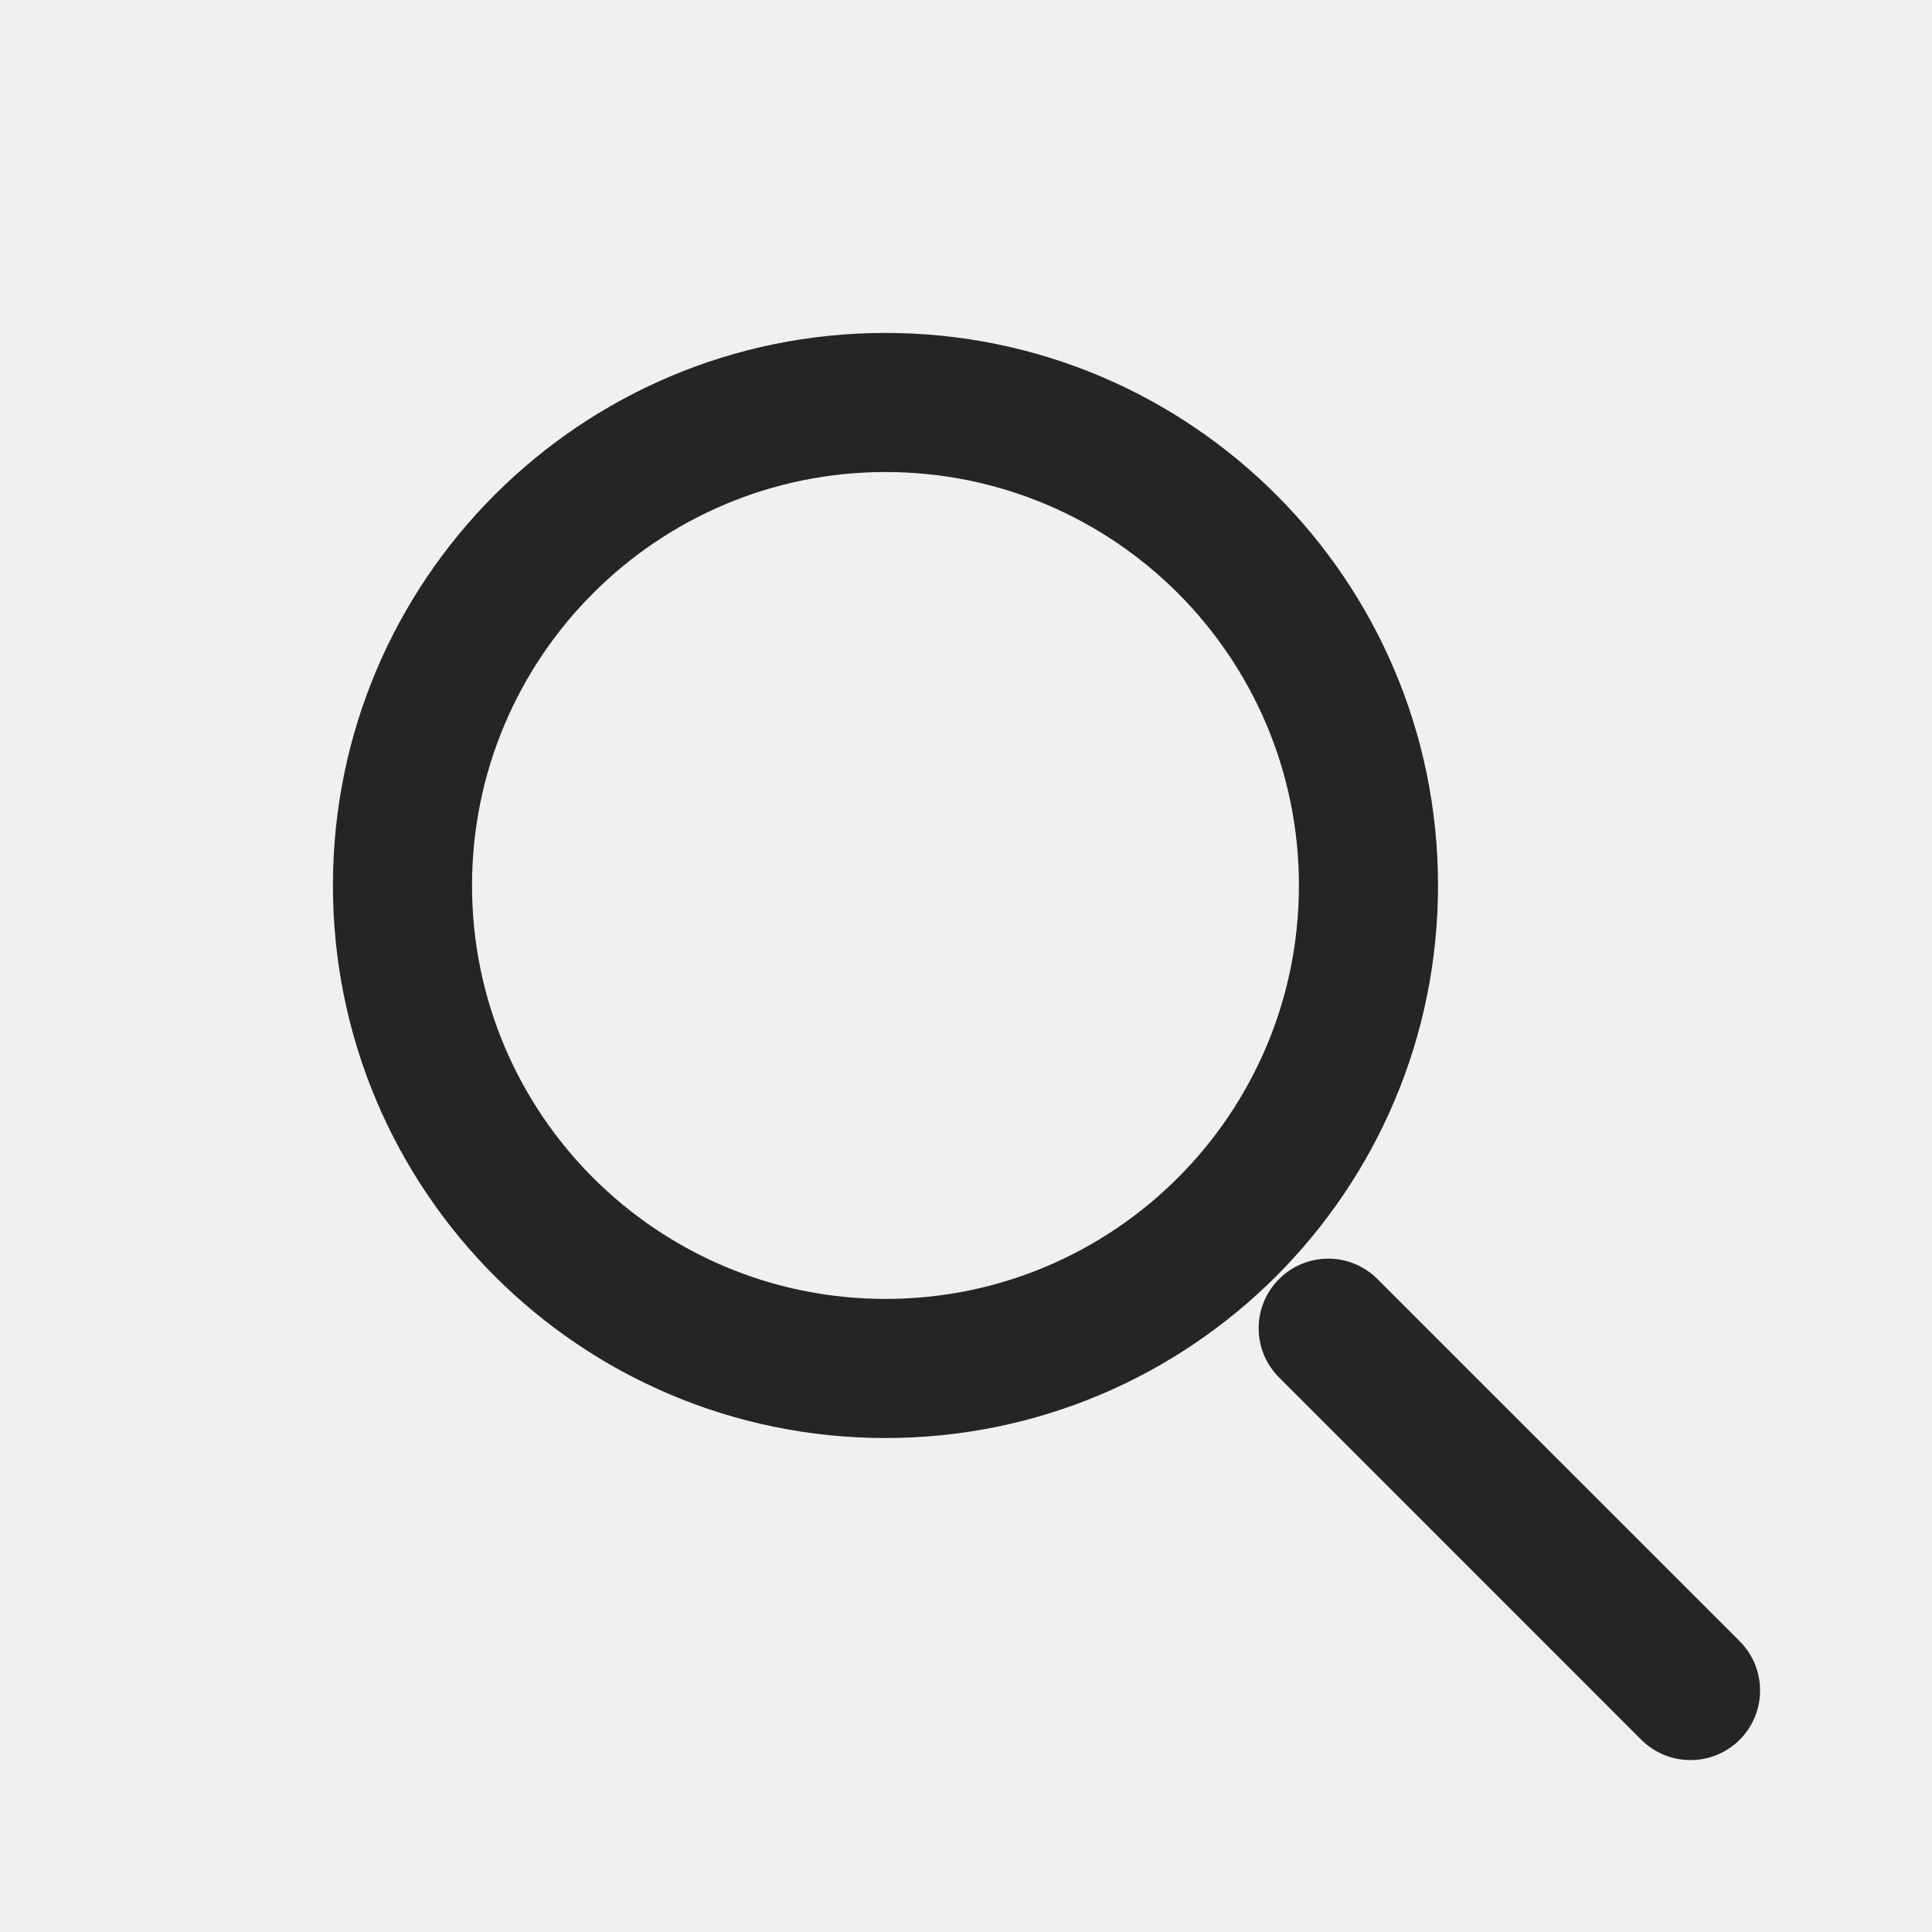
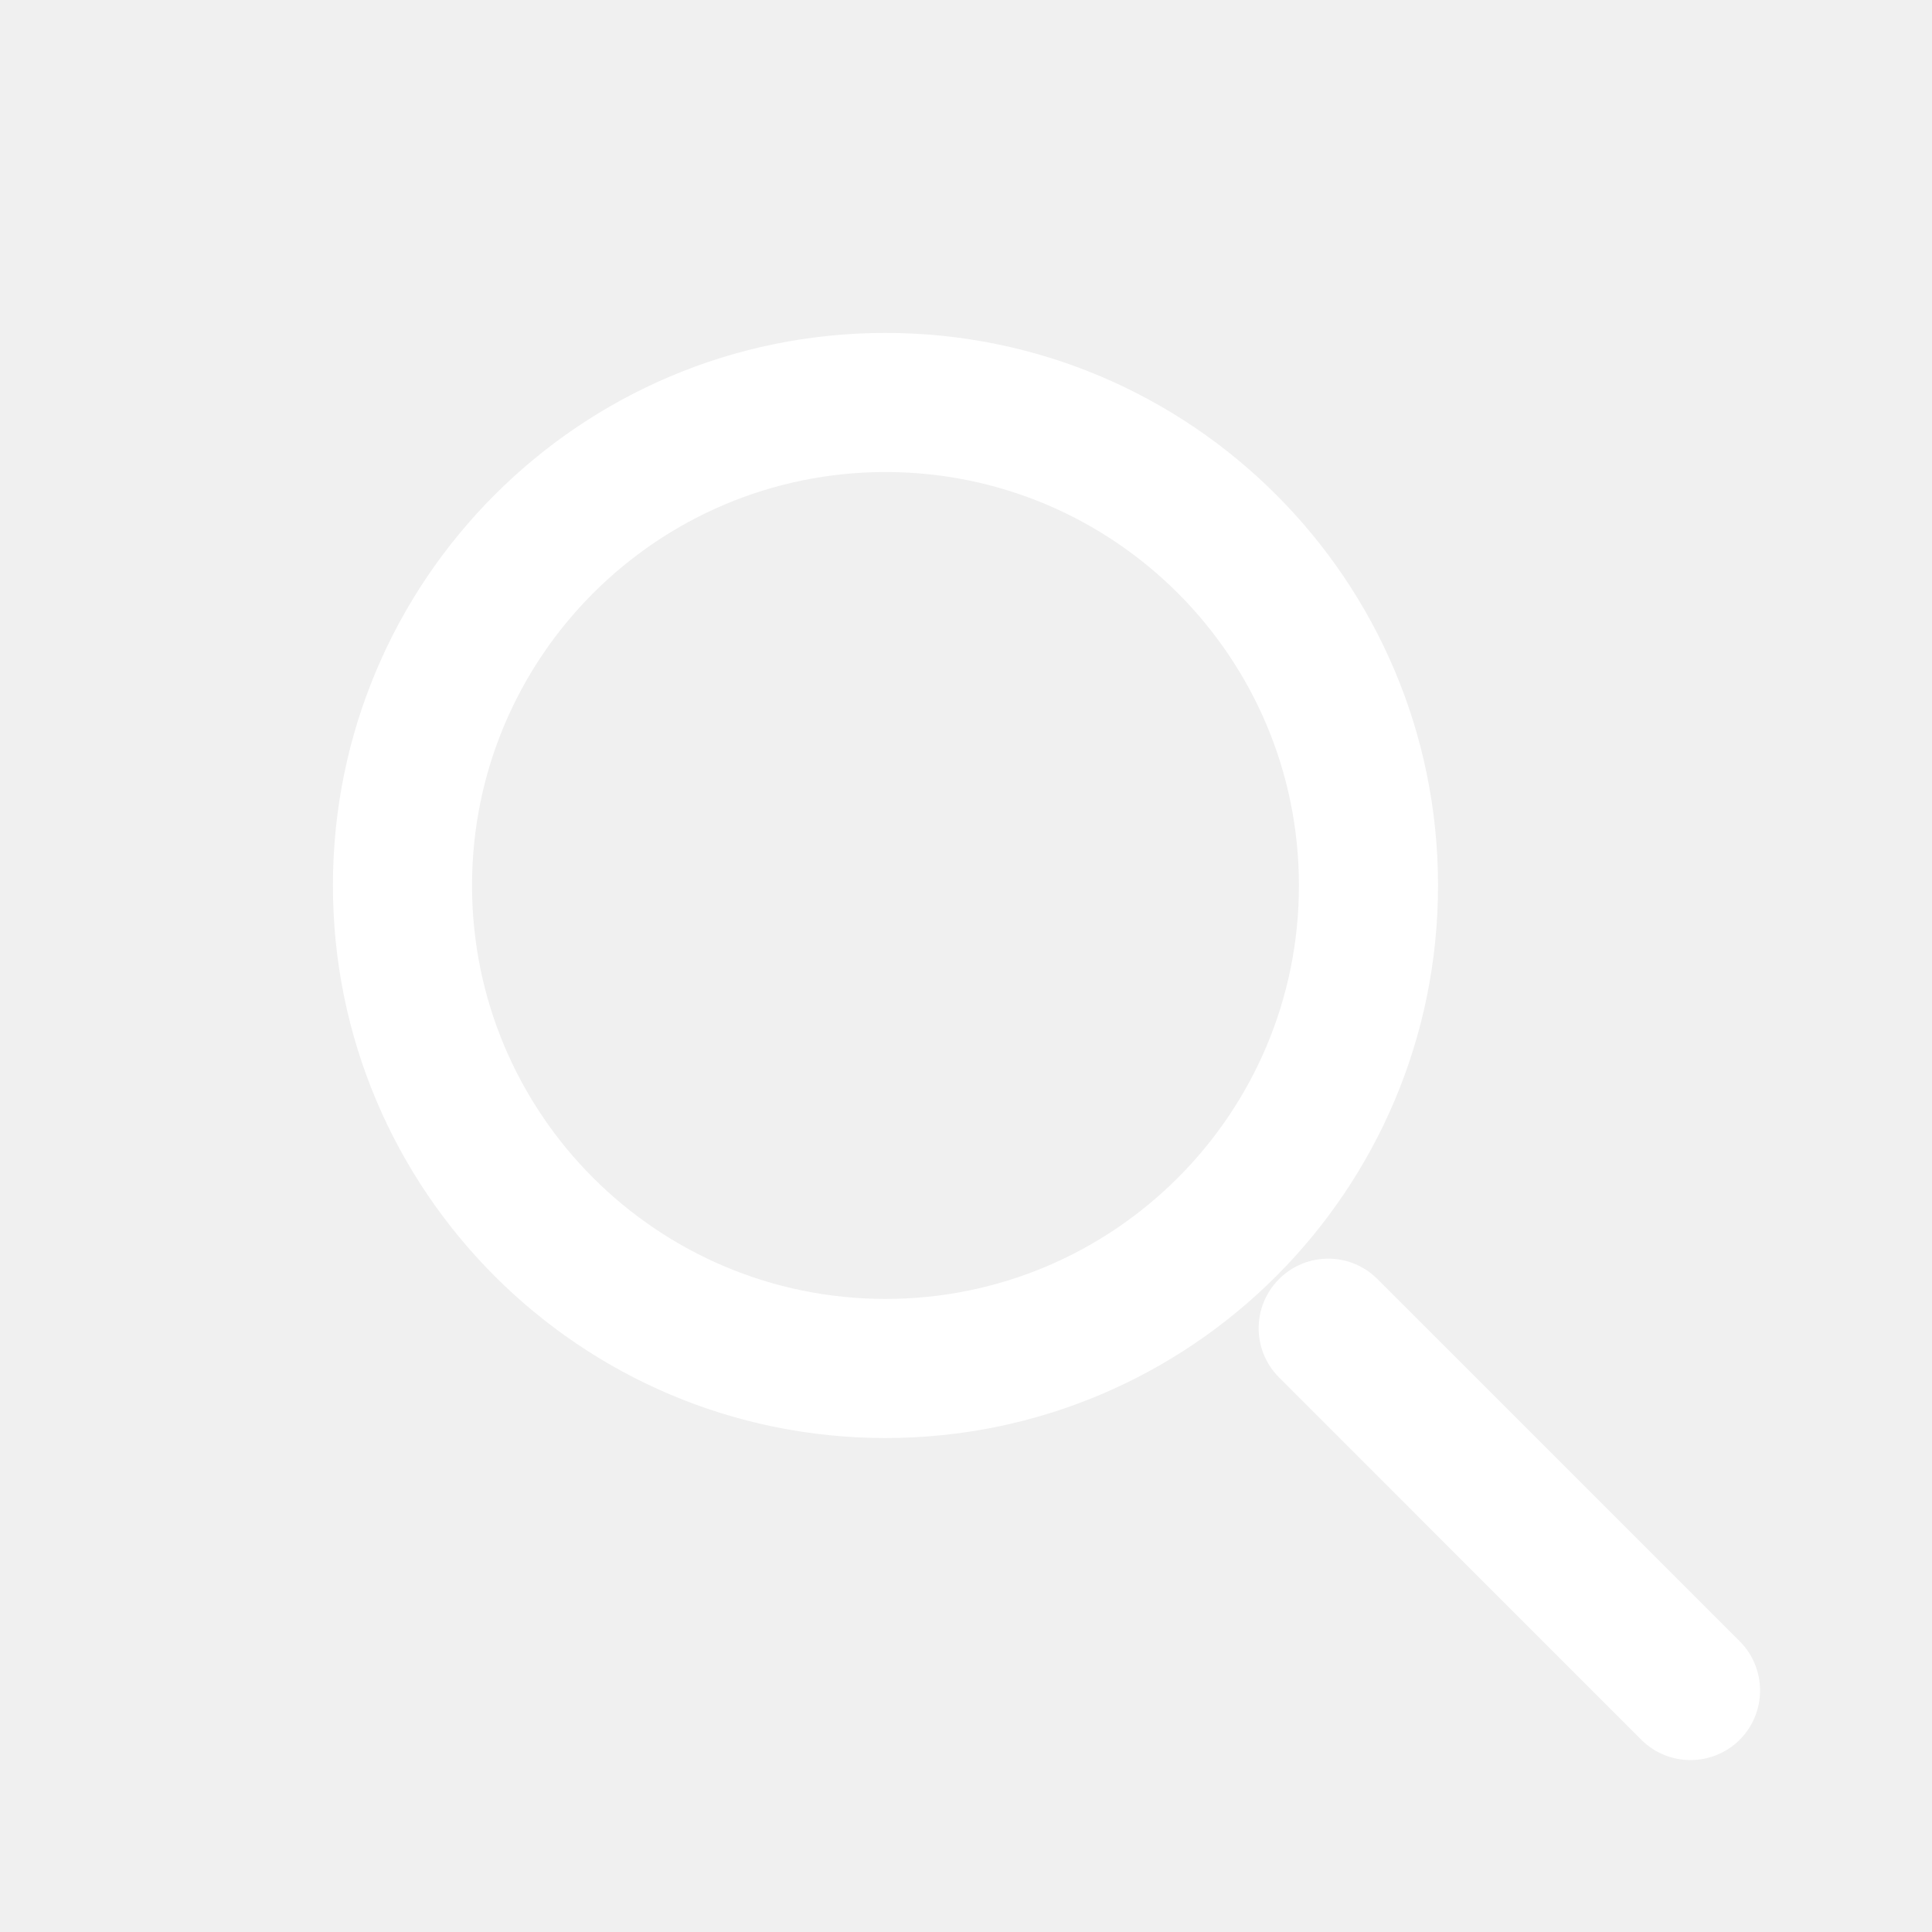
<svg xmlns="http://www.w3.org/2000/svg" width="25" height="25" viewBox="0 0 25 25" fill="none">
-   <path d="M16.551 16.551C16.902 16.199 17.473 16.199 17.824 16.551L22.512 21.238C22.863 21.59 22.863 22.16 22.512 22.512C22.16 22.863 21.59 22.863 21.238 22.512L16.551 17.824C16.199 17.473 16.199 16.902 16.551 16.551ZM11.458 4.308C15.407 4.308 18.608 7.509 18.608 11.458C18.608 15.407 15.407 18.608 11.458 18.608C7.509 18.608 4.308 15.407 4.308 11.458C4.308 7.509 7.509 4.308 11.458 4.308ZM11.458 6.108C8.504 6.109 6.109 8.504 6.108 11.458C6.108 14.413 8.503 16.807 11.458 16.808C14.413 16.808 16.808 14.413 16.808 11.458C16.808 8.503 14.413 6.108 11.458 6.108Z" fill="#252525" />
+   <path d="M16.551 16.551C16.902 16.199 17.473 16.199 17.824 16.551L22.512 21.238C22.863 21.59 22.863 22.16 22.512 22.512C22.16 22.863 21.59 22.863 21.238 22.512L16.551 17.824C16.199 17.473 16.199 16.902 16.551 16.551ZM11.458 4.308C15.407 4.308 18.608 7.509 18.608 11.458C18.608 15.407 15.407 18.608 11.458 18.608C7.509 18.608 4.308 15.407 4.308 11.458C4.308 7.509 7.509 4.308 11.458 4.308ZM11.458 6.108C8.504 6.109 6.109 8.504 6.108 11.458C6.108 14.413 8.503 16.807 11.458 16.808C14.413 16.808 16.808 14.413 16.808 11.458C16.808 8.503 14.413 6.108 11.458 6.108Z" fill="white" />
</svg>
